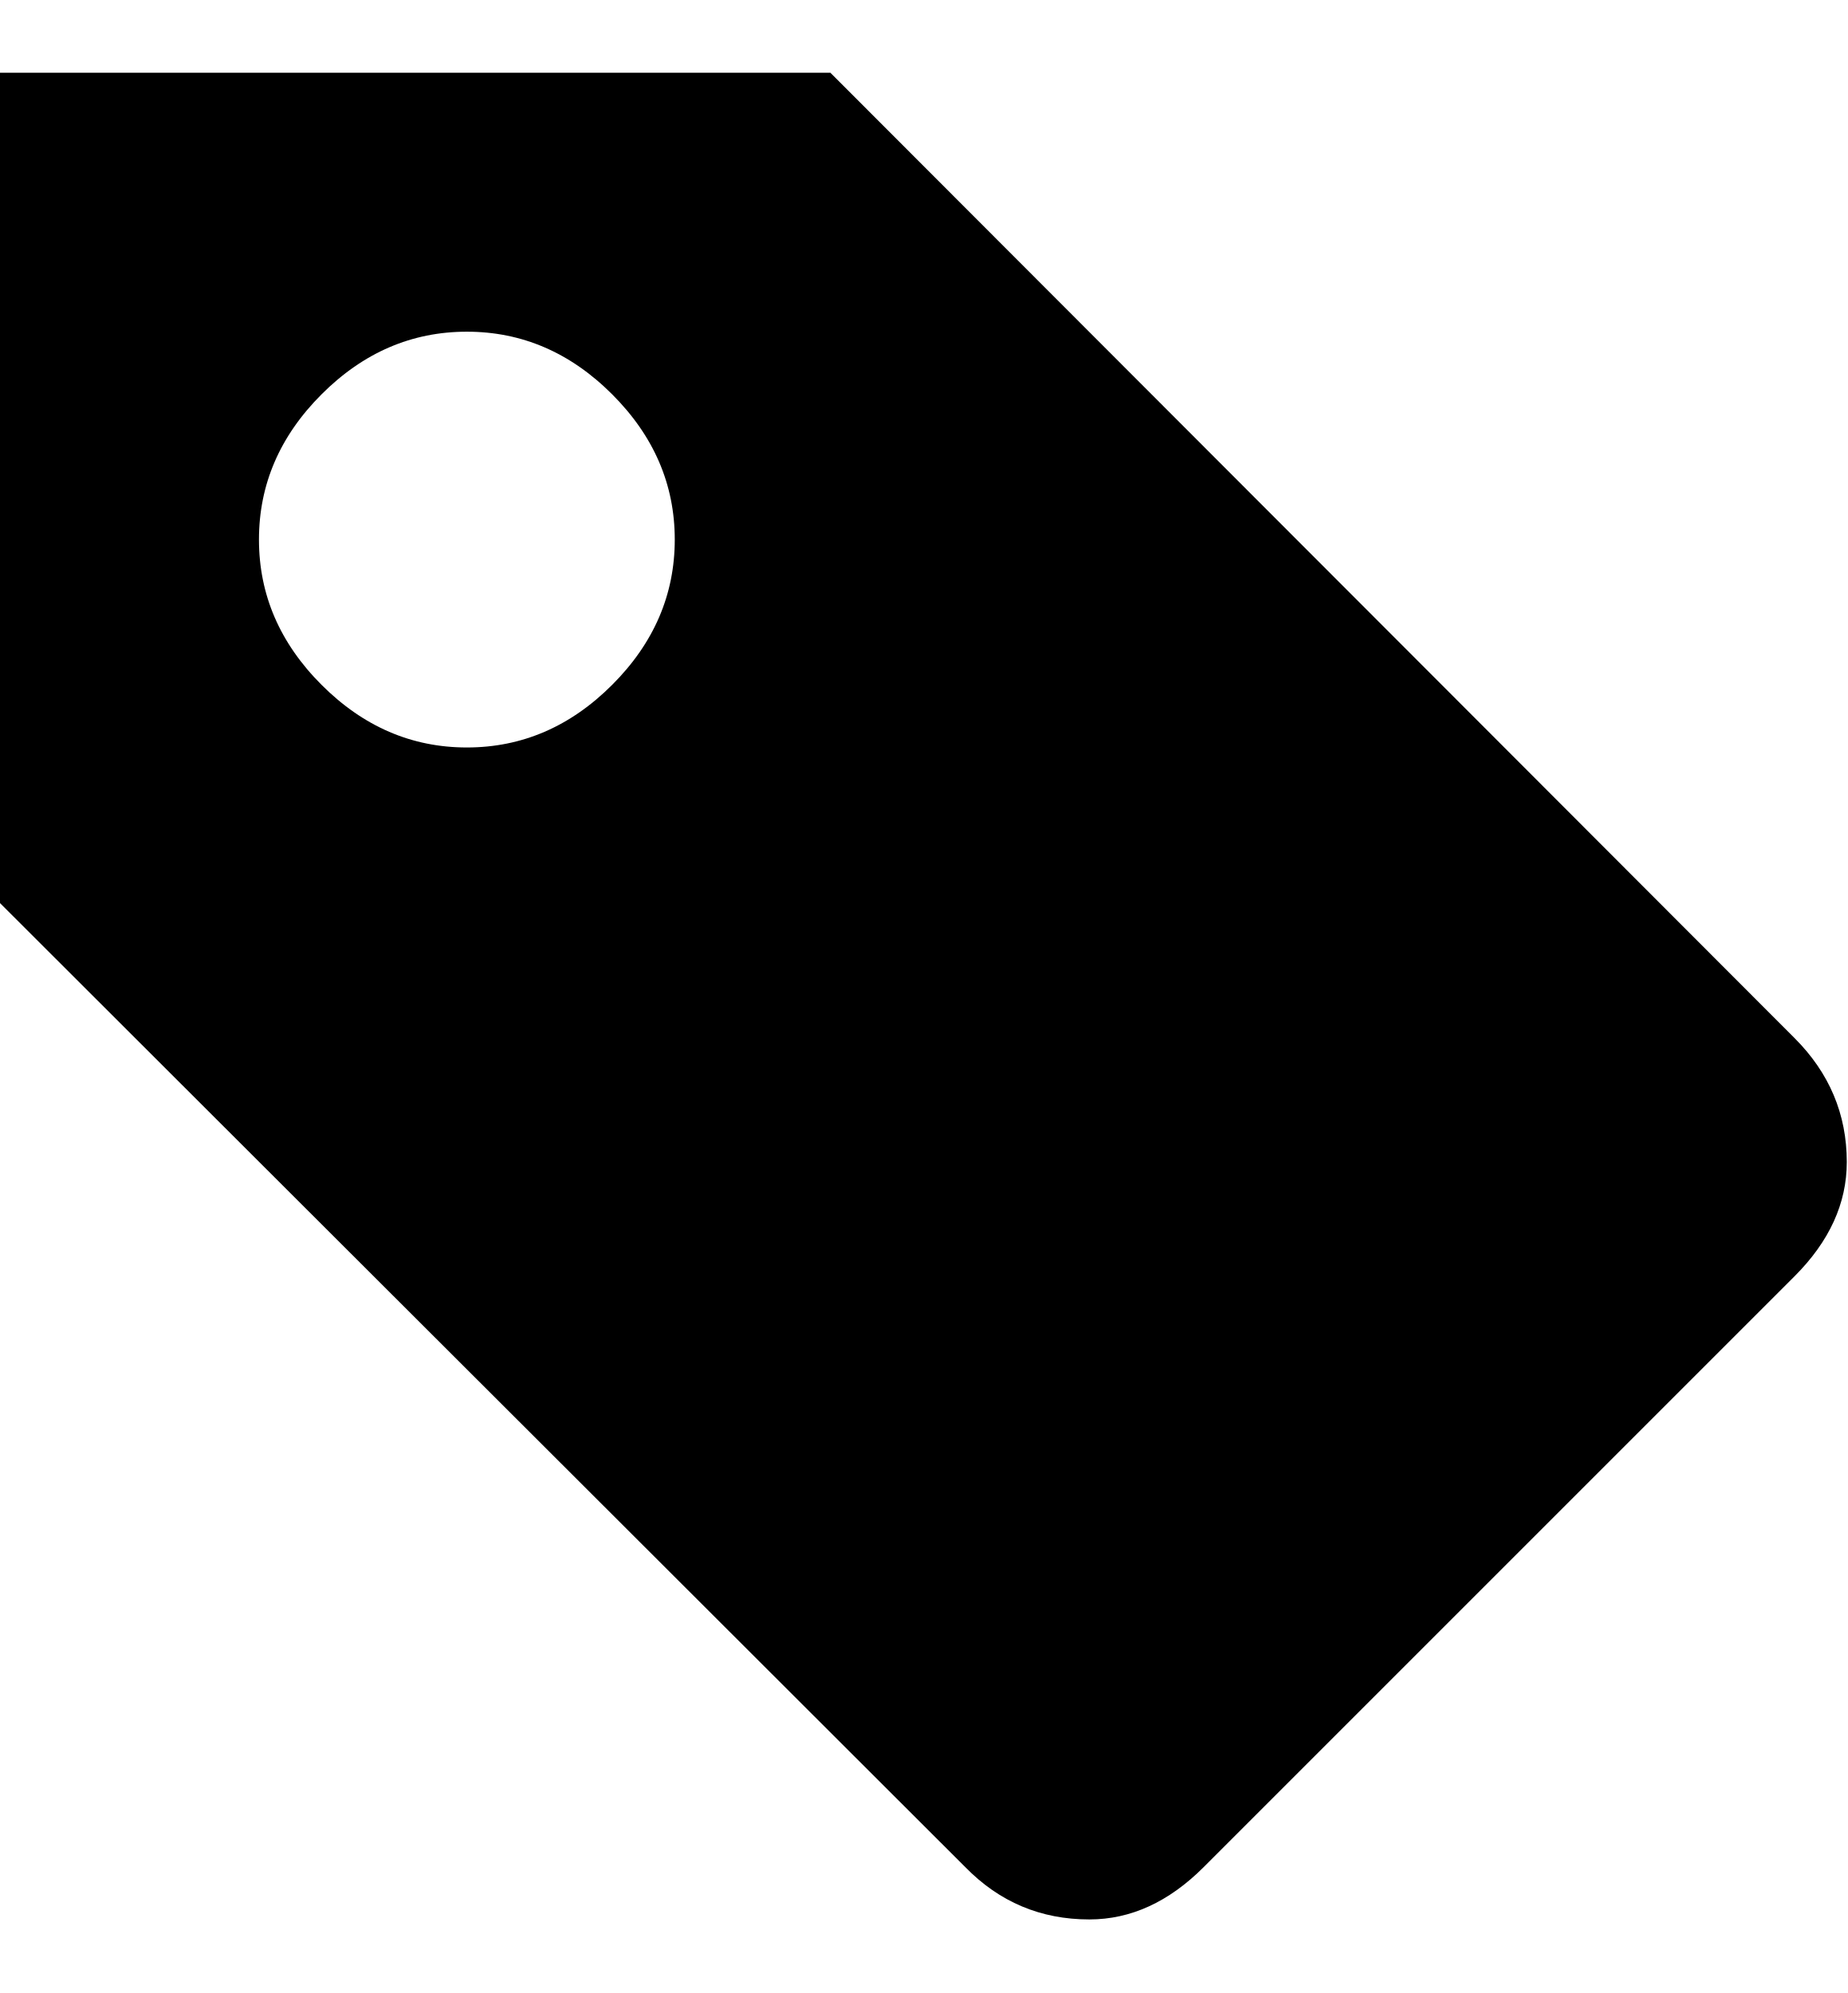
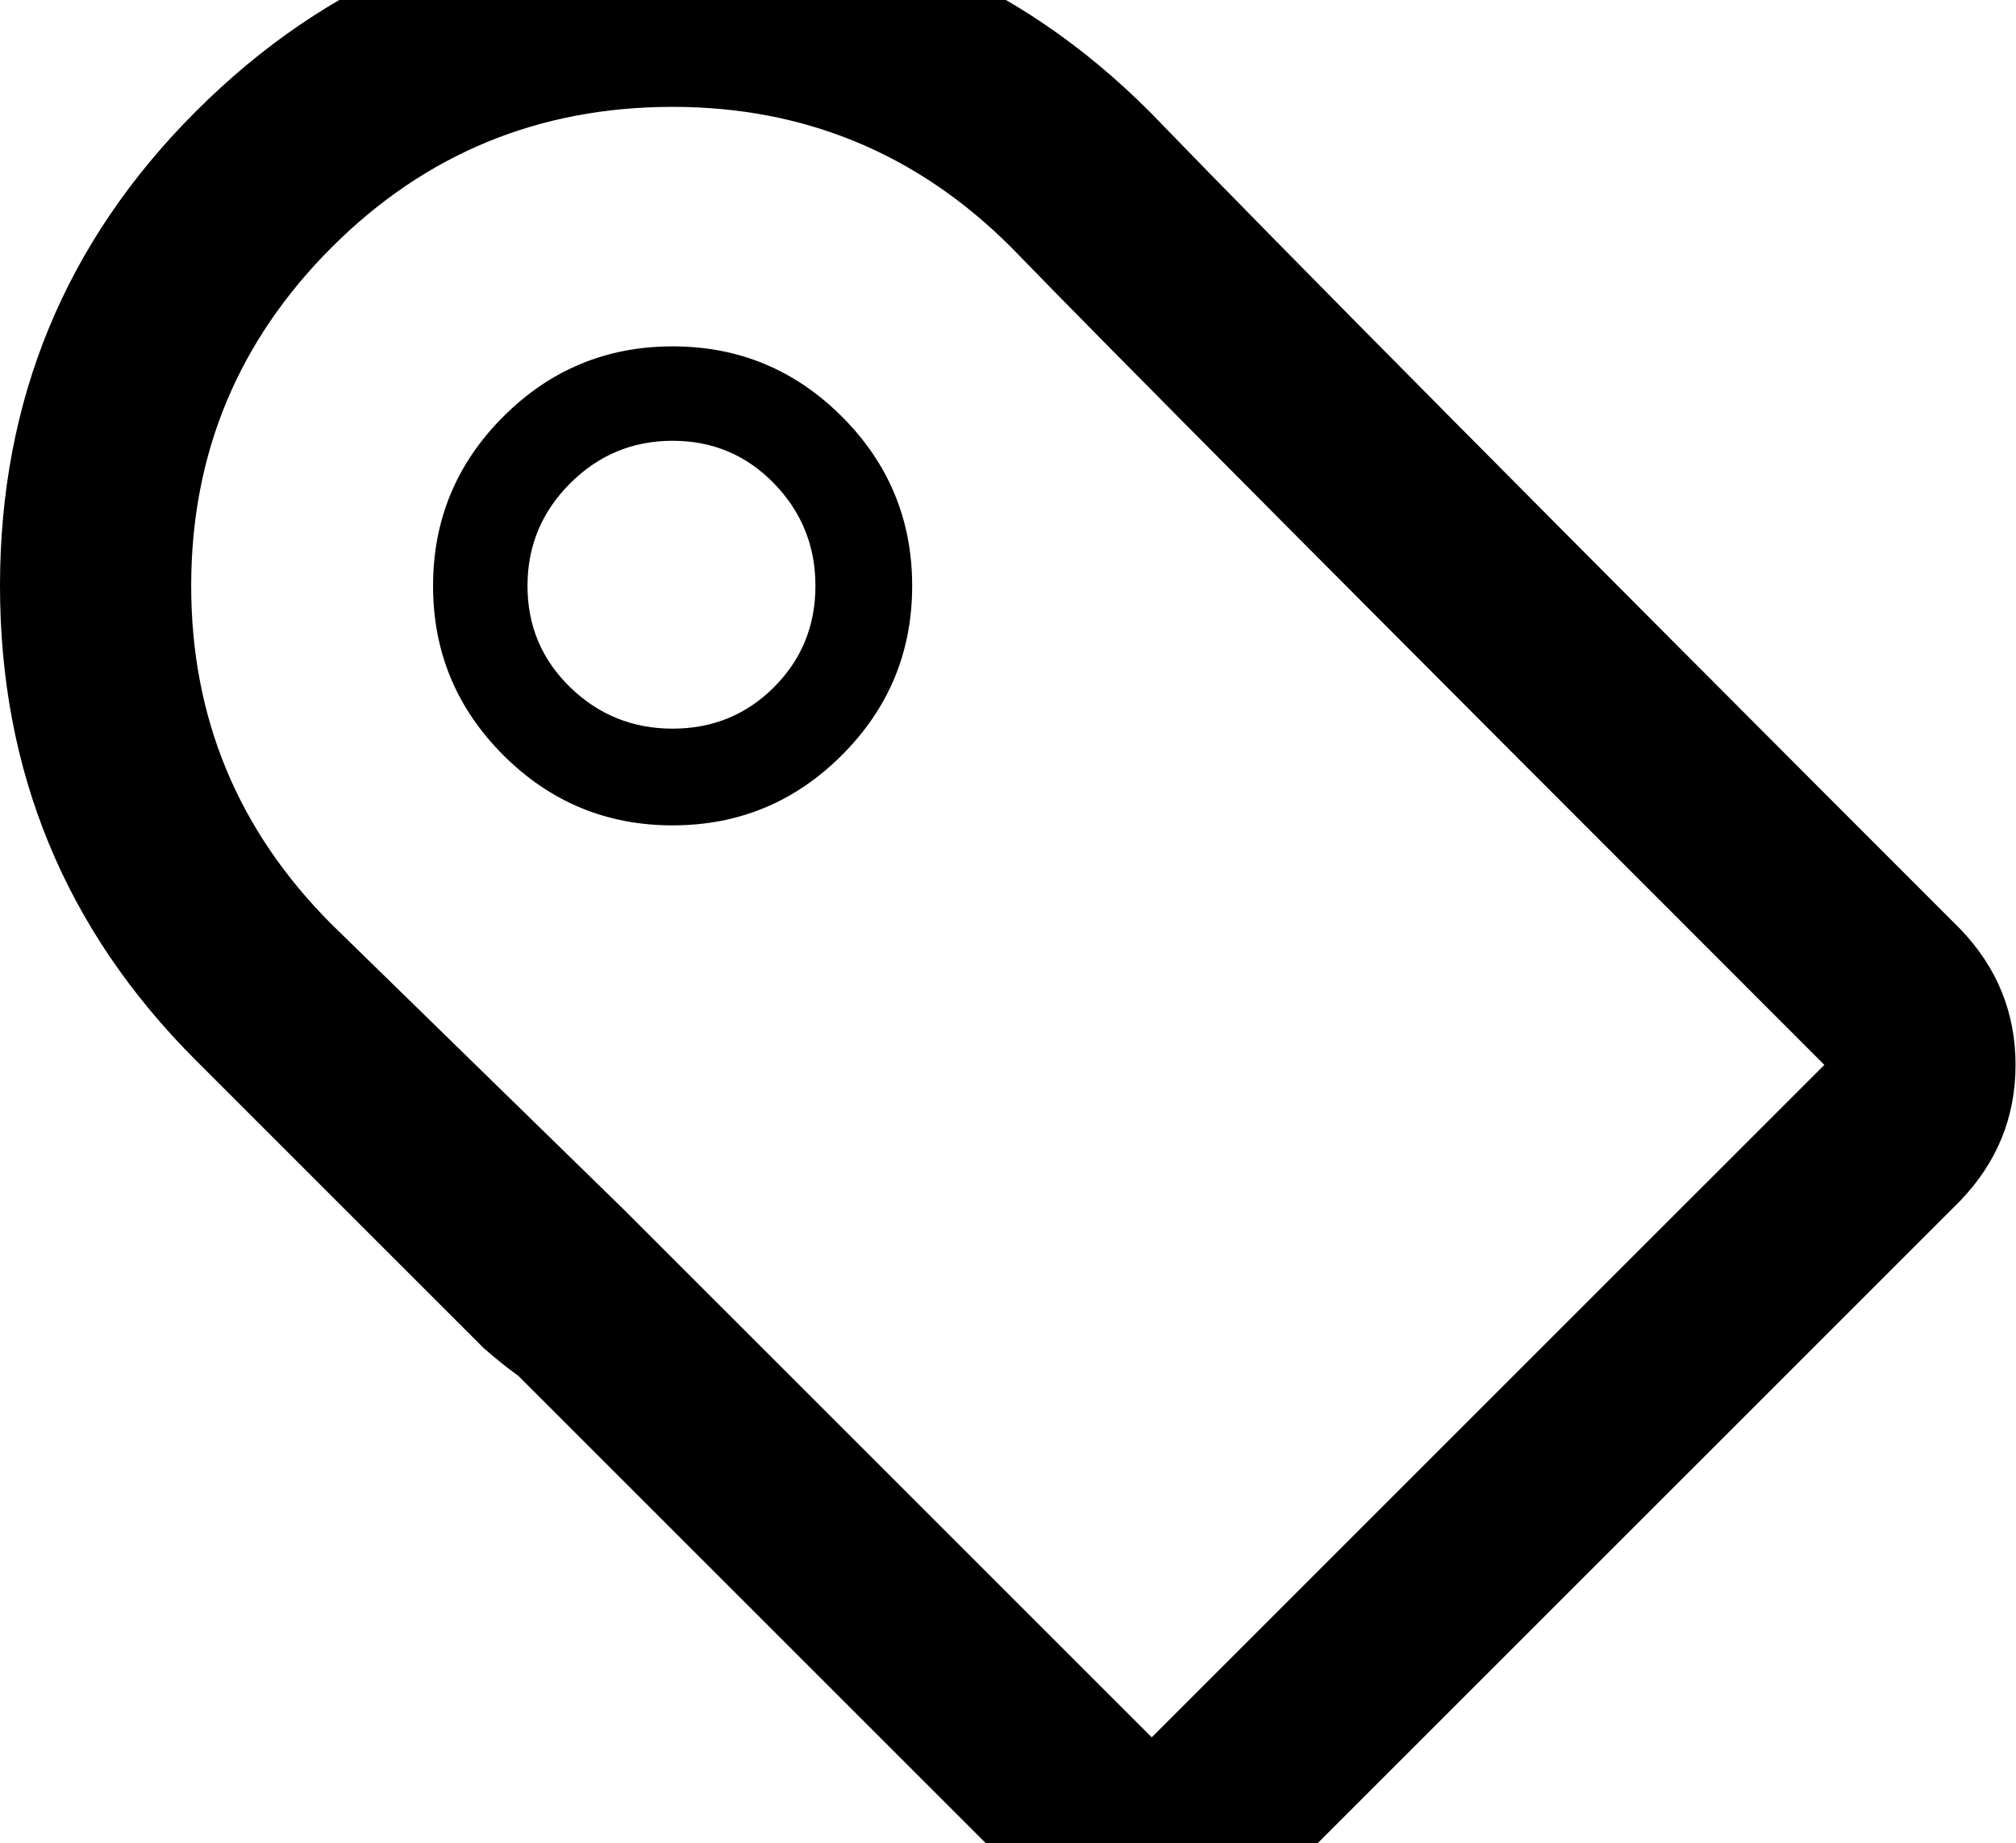
- <svg xmlns="http://www.w3.org/2000/svg" height="1000" width="927">
-   <path d="M0 453.13l0 -416.63l416.63 0l483.73 484.34q26.23 26.23 26.23 62.22 0 31.11 -26.23 57.34l-296.46 296.46q-26.23 26.23 -57.34 26.23 -36.6 0 -62.22 -26.23zm129.93 -182.39q0 41.48 31.415 72.895t72.895 31.415 72.895 -31.415 31.415 -72.895 -31.415 -72.895 -72.895 -31.415 -72.895 31.415 -31.415 72.895z" />
+ <svg xmlns="http://www.w3.org/2000/svg" height="1000" width="1094">
+   <path d="M365 58q-108.75 0 -185 76.25t-76.25 183.75 76.25 183.75l158.75 155 286.25 286.25 365 -365q-368.75 -368.75 -441.25 -443.75 -76.25 -76.25 -183.75 -76.25zm0 -105q151.25 0 258.75 107.5 108.75 112.5 440 443.75 30 31.25 30 73.75t-30 73.75l-365 365q-30 30 -73.75 30t-73.75 -30l-270 -270q-8.75 -6.25 -18.75 -15l-156.25 -156.25q-106.25 -106.25 -106.25 -257.5t106.25 -257.5q107.5 -107.5 258.75 -107.5zm0 286.25q-32.5 0 -55.625 23.125t-23.125 55.625 23.125 55 55.625 22.5 55 -22.5 22.5 -55 -22.5 -55.625 -55 -23.125zm0 -51.25q53.75 0 91.875 38.125t38.125 91.875 -38.125 91.875 -91.875 38.125 -91.875 -38.125 -38.125 -91.875 38.125 -91.875 91.875 -38.125z" />
</svg>
